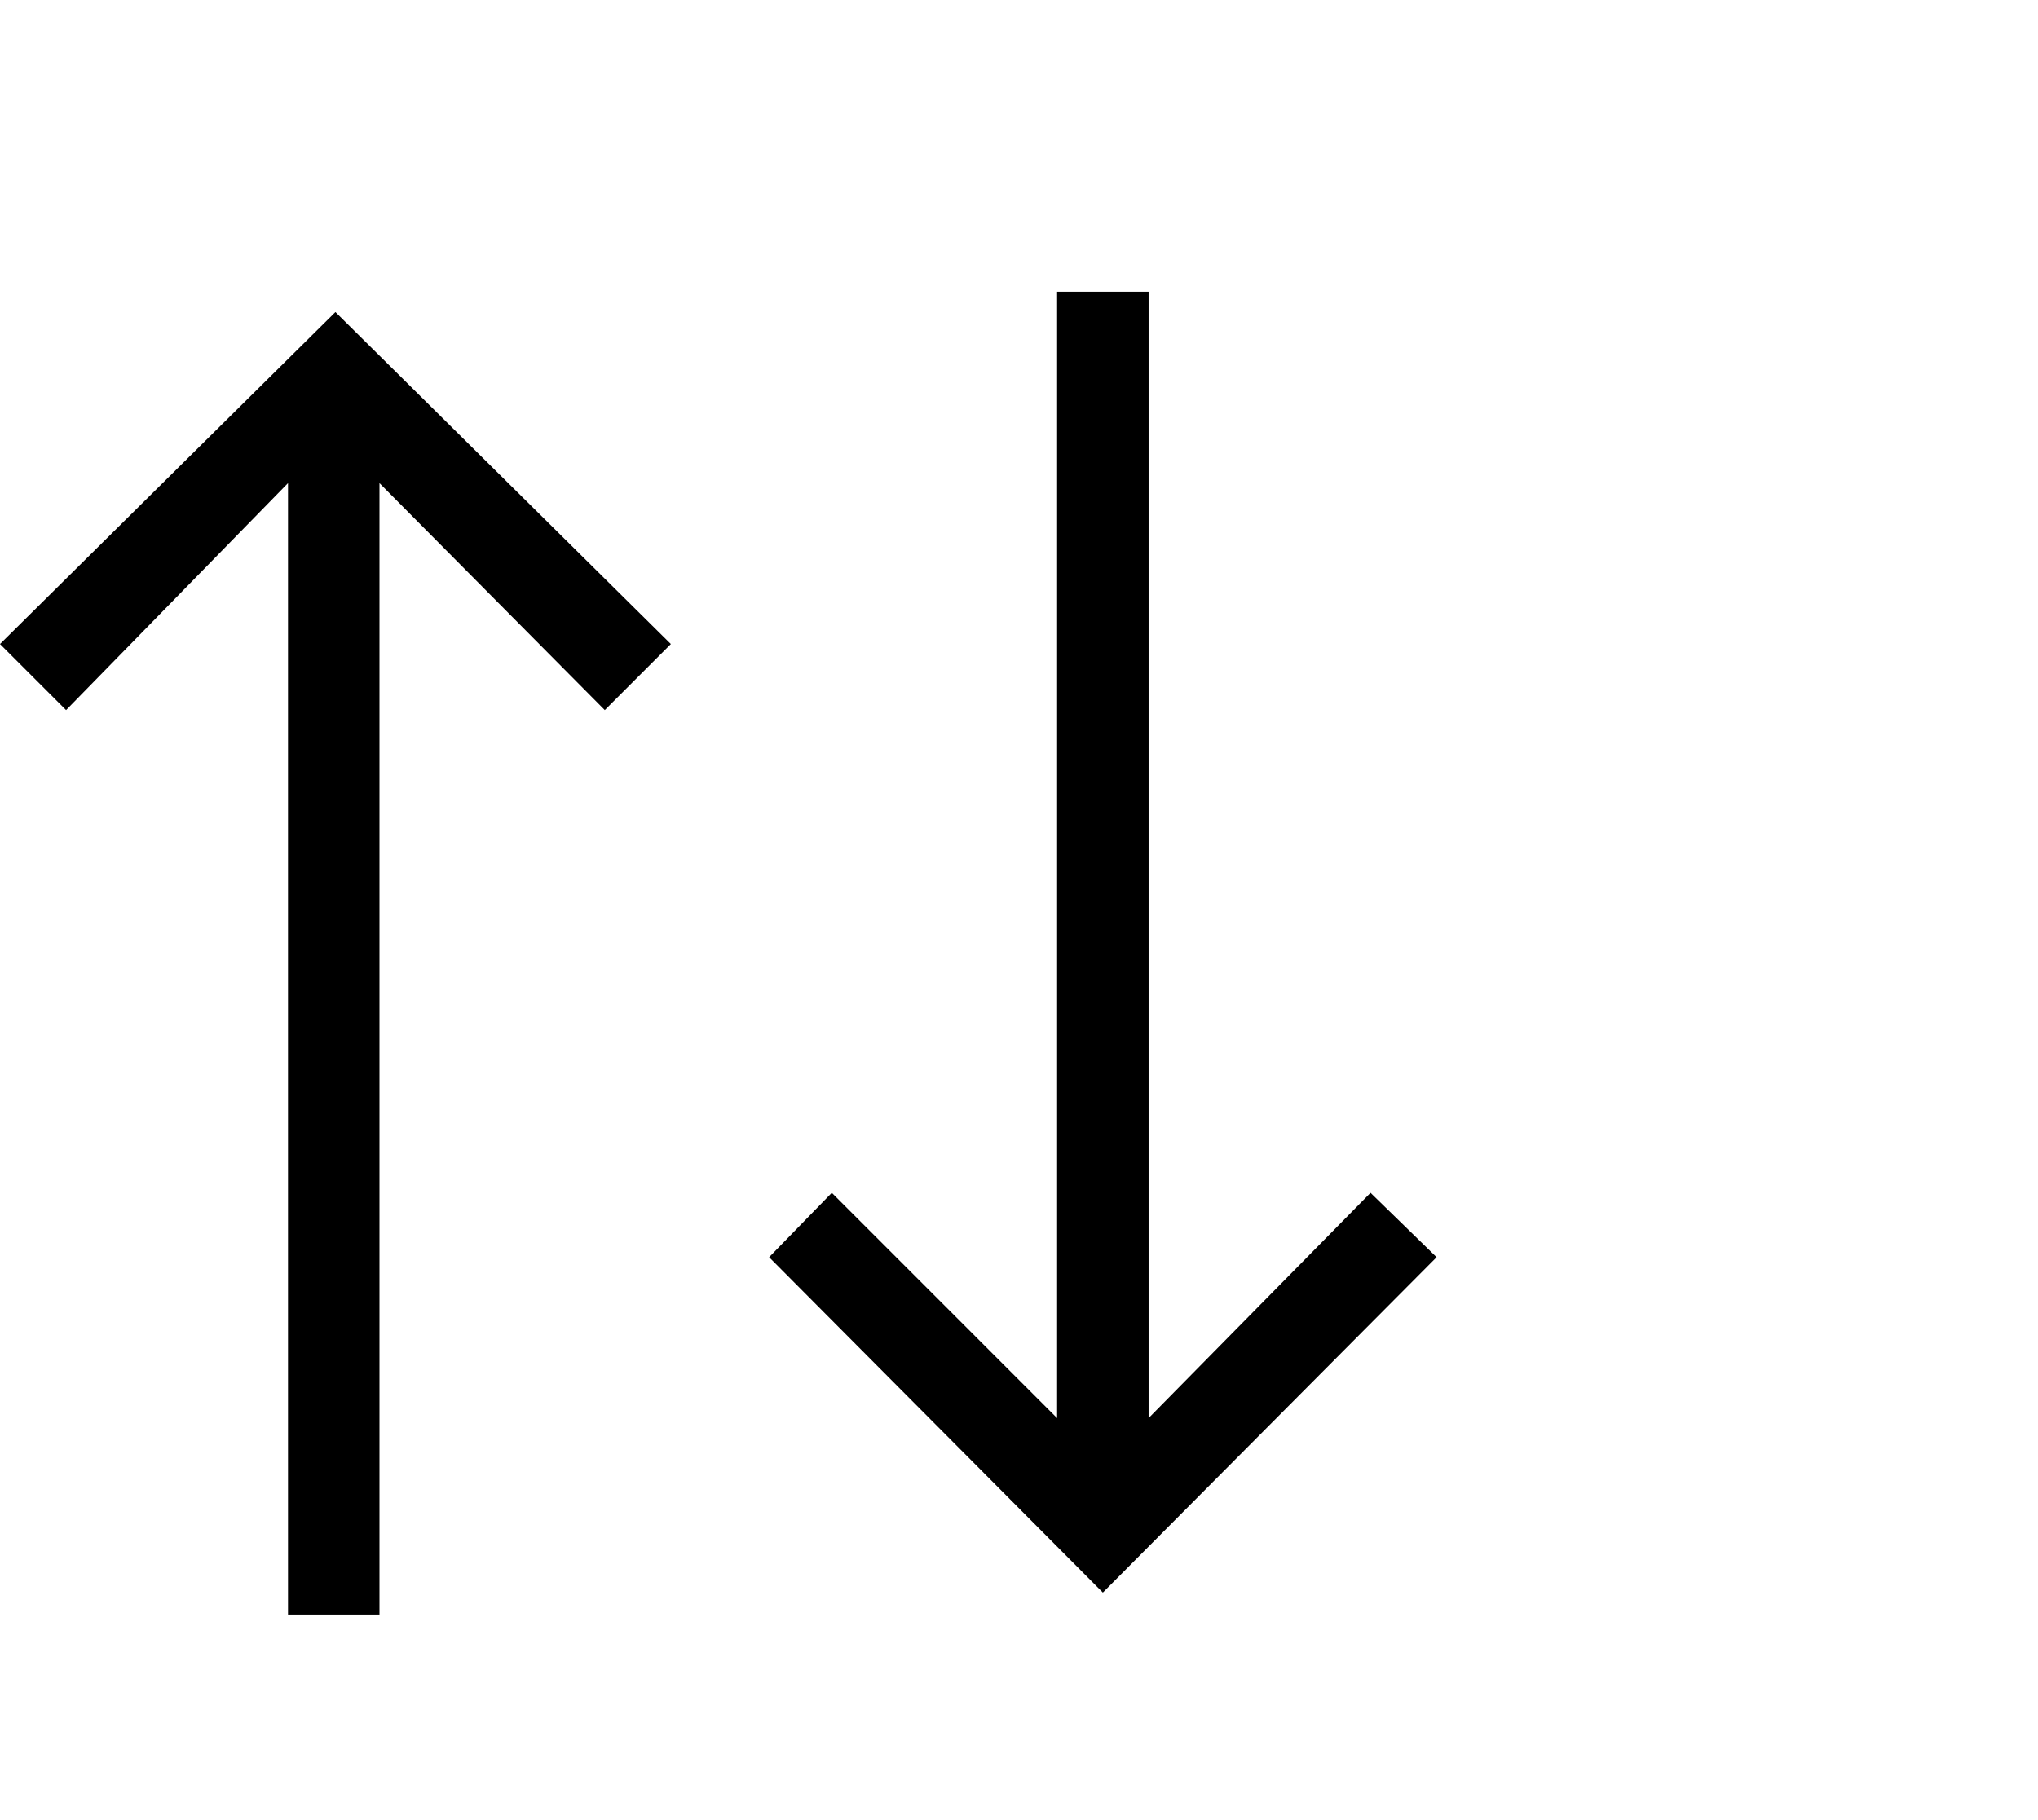
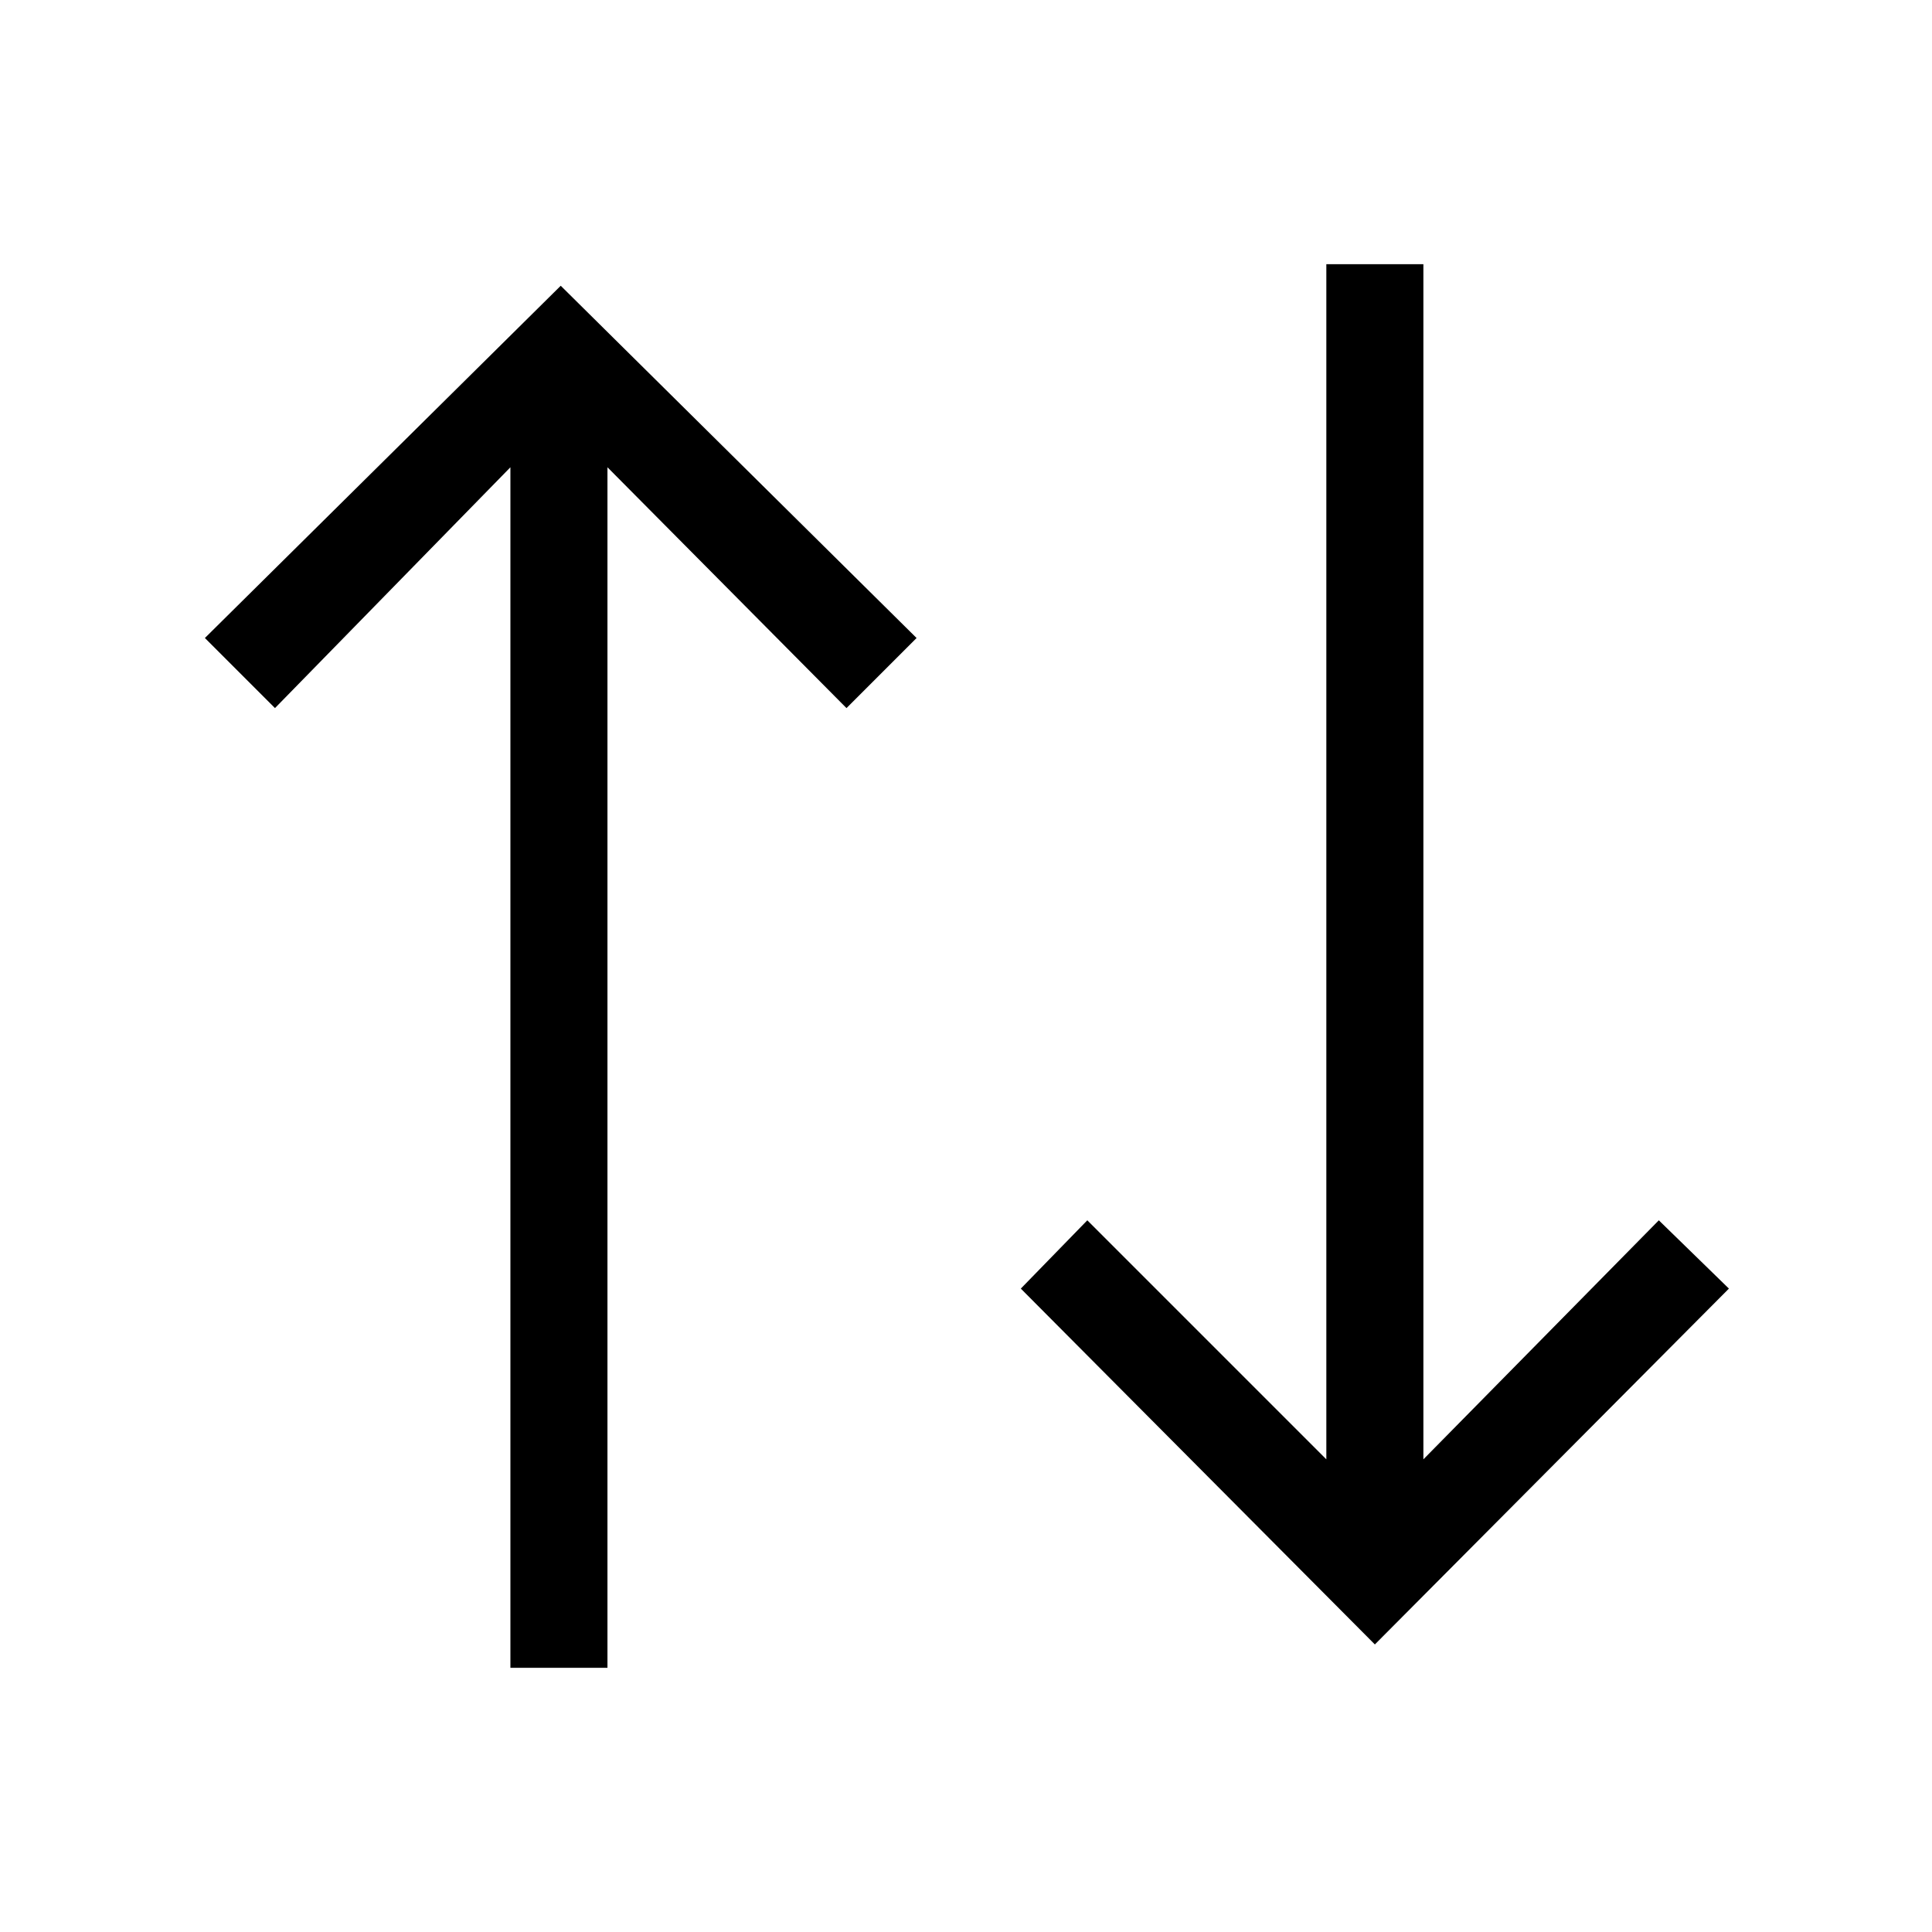
- <svg xmlns="http://www.w3.org/2000/svg" viewBox="0 0 1203 1074.237">
-   <path d="M809 704.237l39 38-197 198-197-198 37-38 133 133v-665h54v665l131-133zm-809-324l198-196 198 196-39 39-133-134v668h-54v-668l-131 134-39-39z" />
+ <svg xmlns="http://www.w3.org/2000/svg" width="1075" height="1075" viewBox="0 0 1075 1075" fill="none">
+   <path d="M923 679L962 717L765 915L568 717L605 679L738 812V147H792V812L923 679ZM114 355L312 159L510 355L471 394L338 260V928H284V260L153 394L114 355Z" fill="black" />
</svg>
